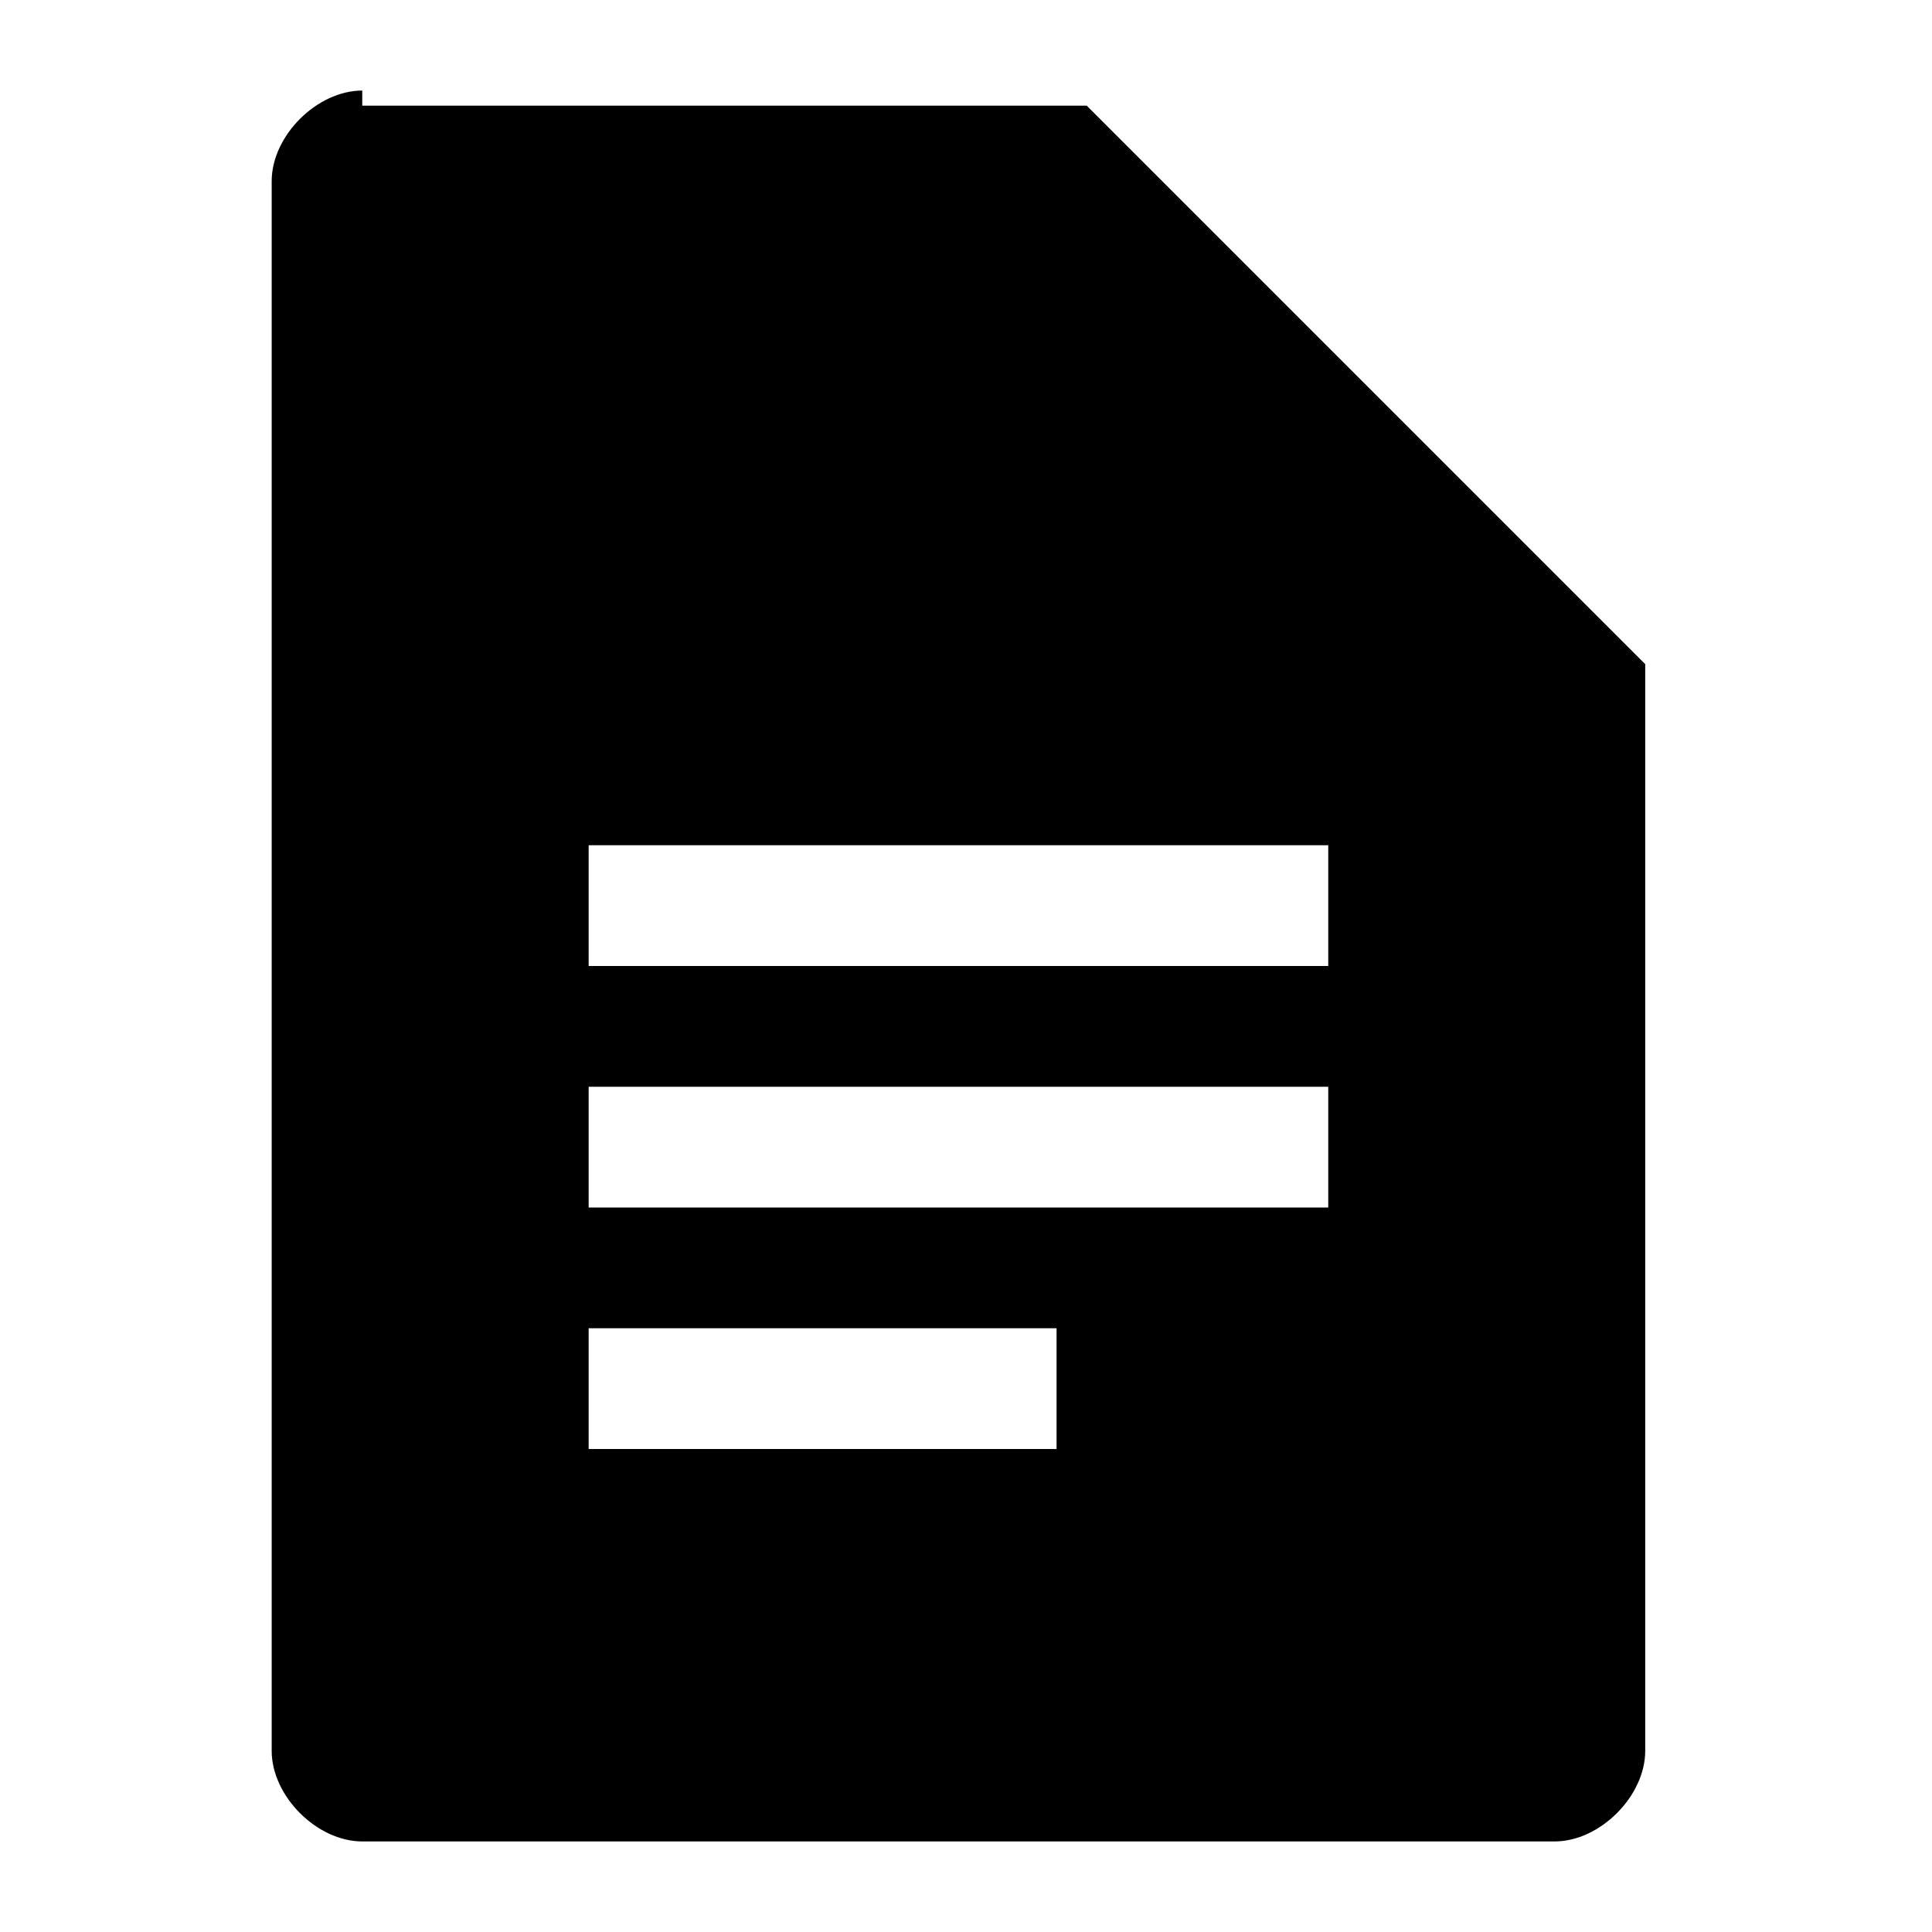
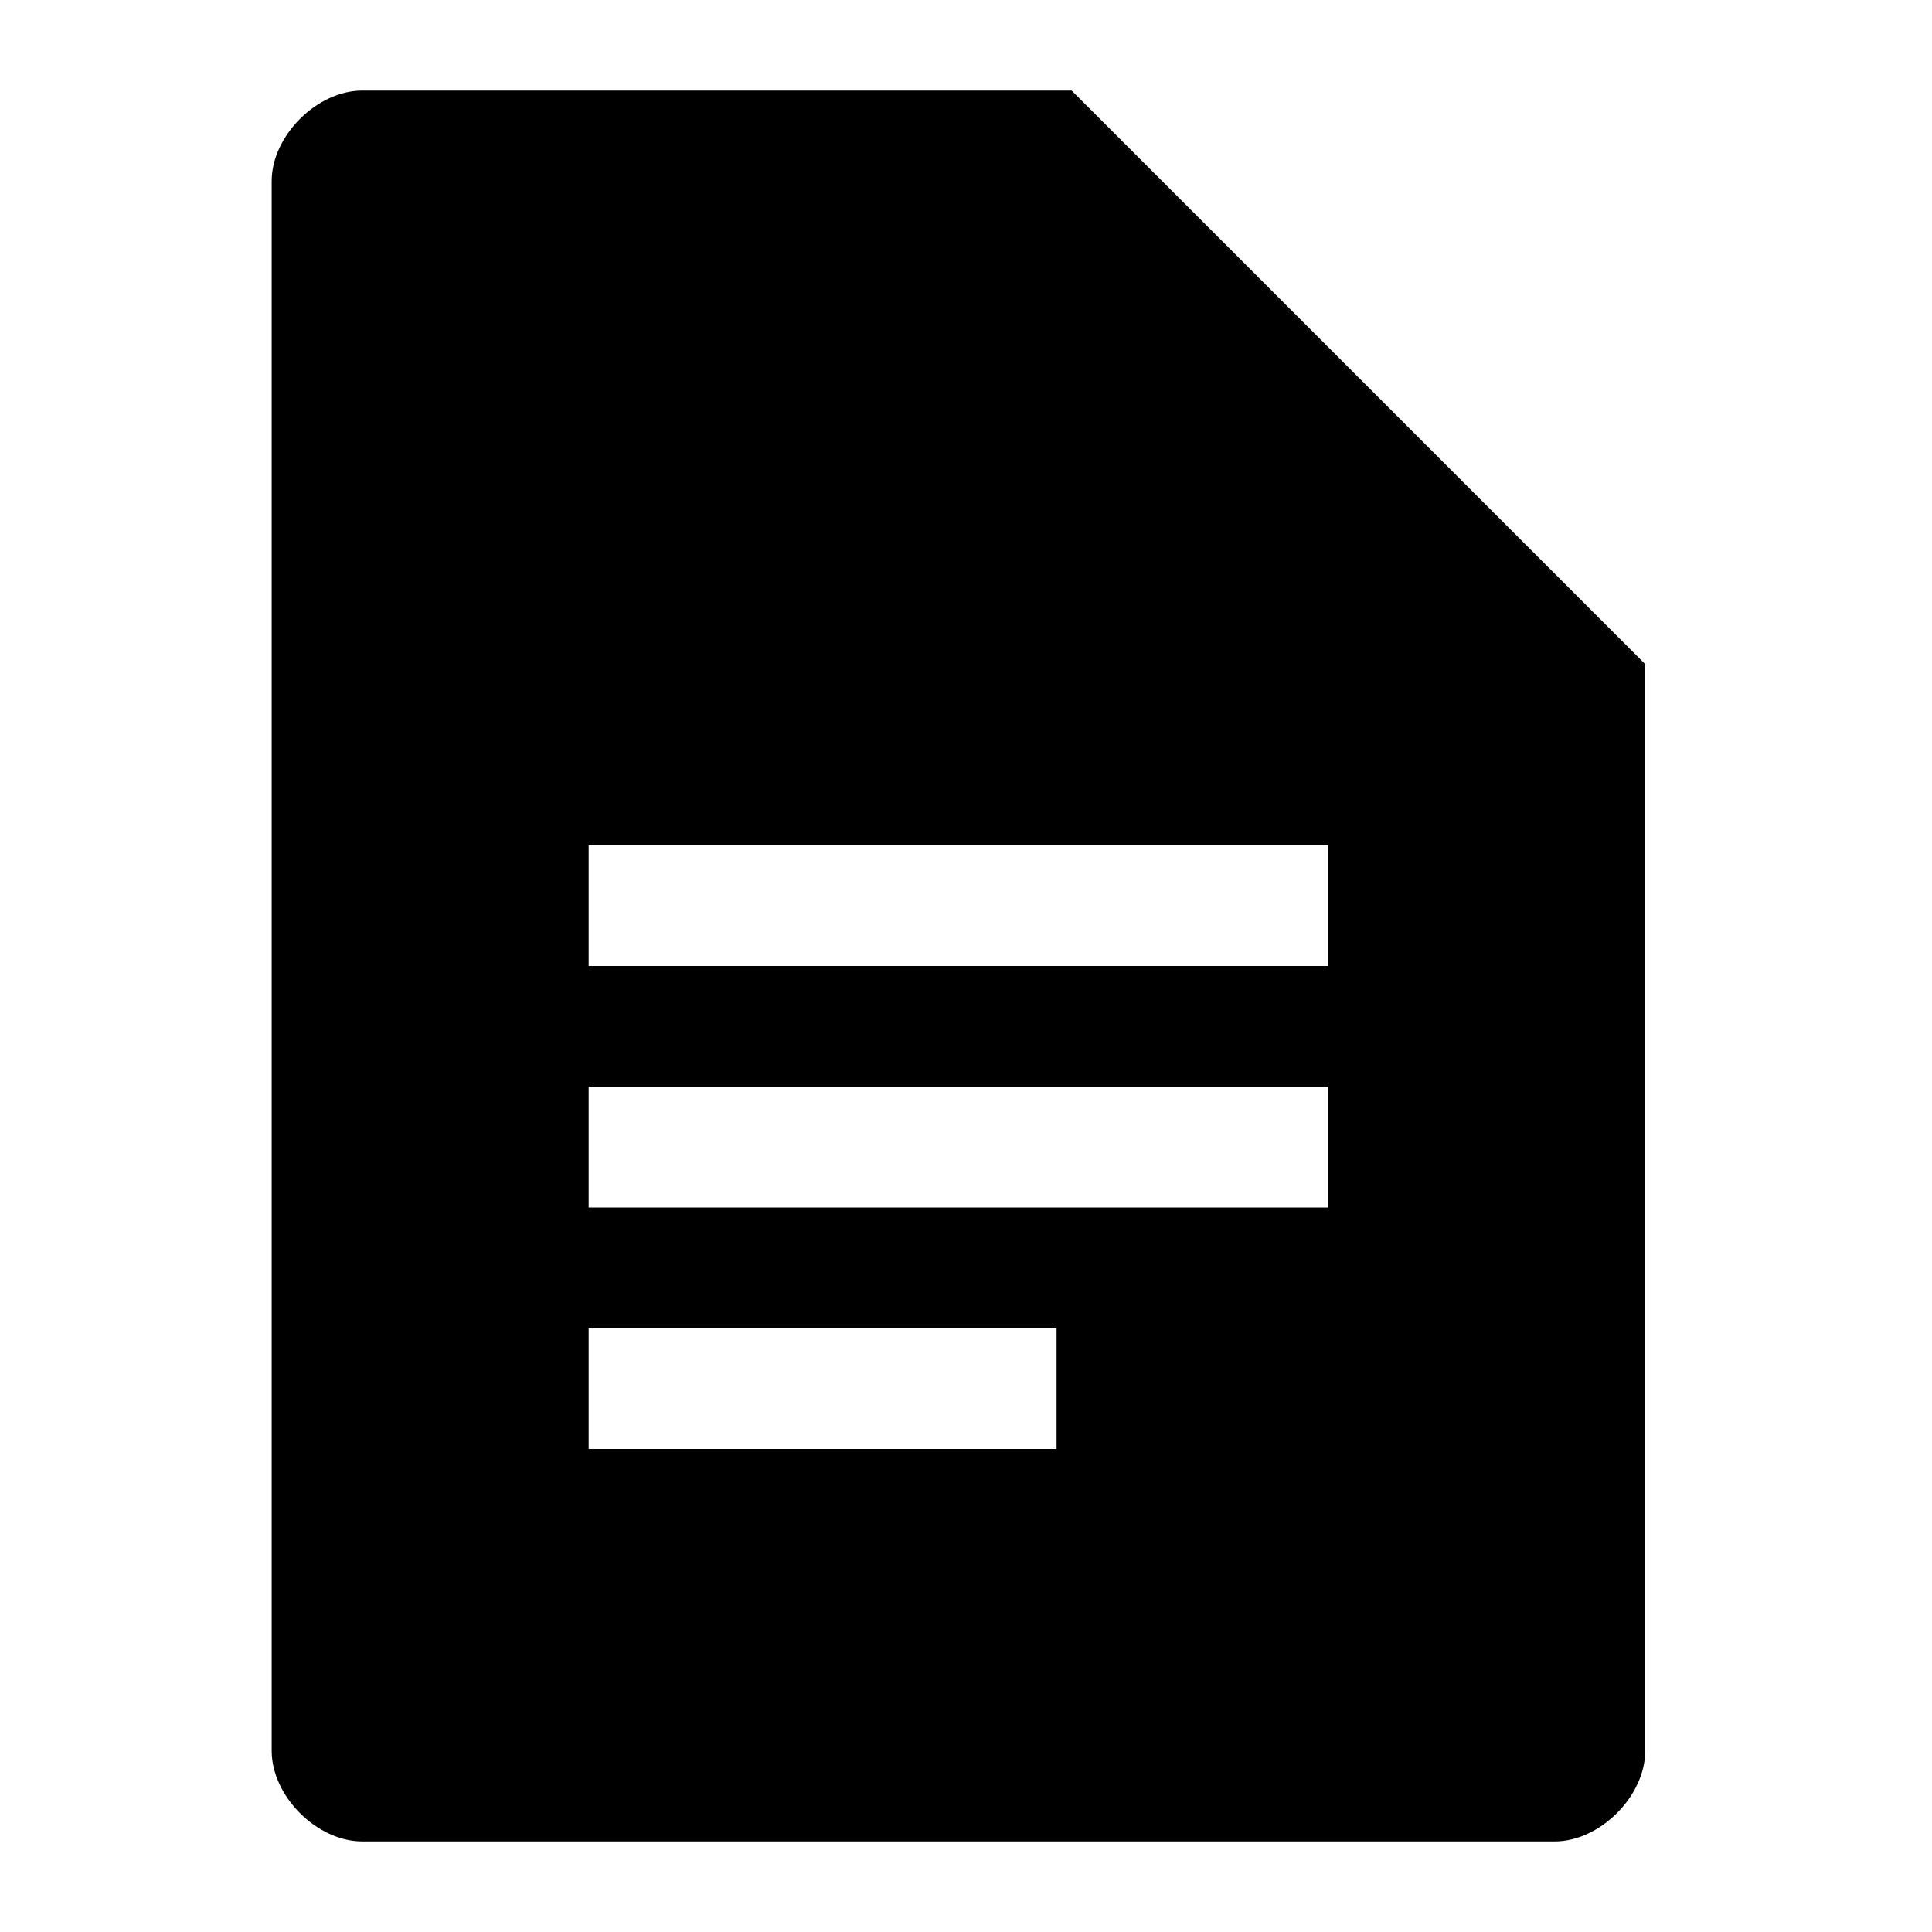
<svg xmlns="http://www.w3.org/2000/svg" width="128" height="128" version="1.1">
-   <path d="m24 6c-3 0-6 3-6 6v104c0 3 3 6 6 6h79c3 0 6-3 6-6v-72l-37-37h-48zm15 50h49v8h-49v-8zm0 16h49v8h-49v-8zm0 16h31v8h-31v-8z" stroke-width="2" />
+   <path d="m24 6c-3 0-6 3-6 6v104c0 3 3 6 6 6h79c3 0 6-3 6-6v-72l-38-38zm15 50h49v8h-49zm0 16h49v8h-49zm0 16h31v8h-31z" stroke-width="2" />
</svg>
